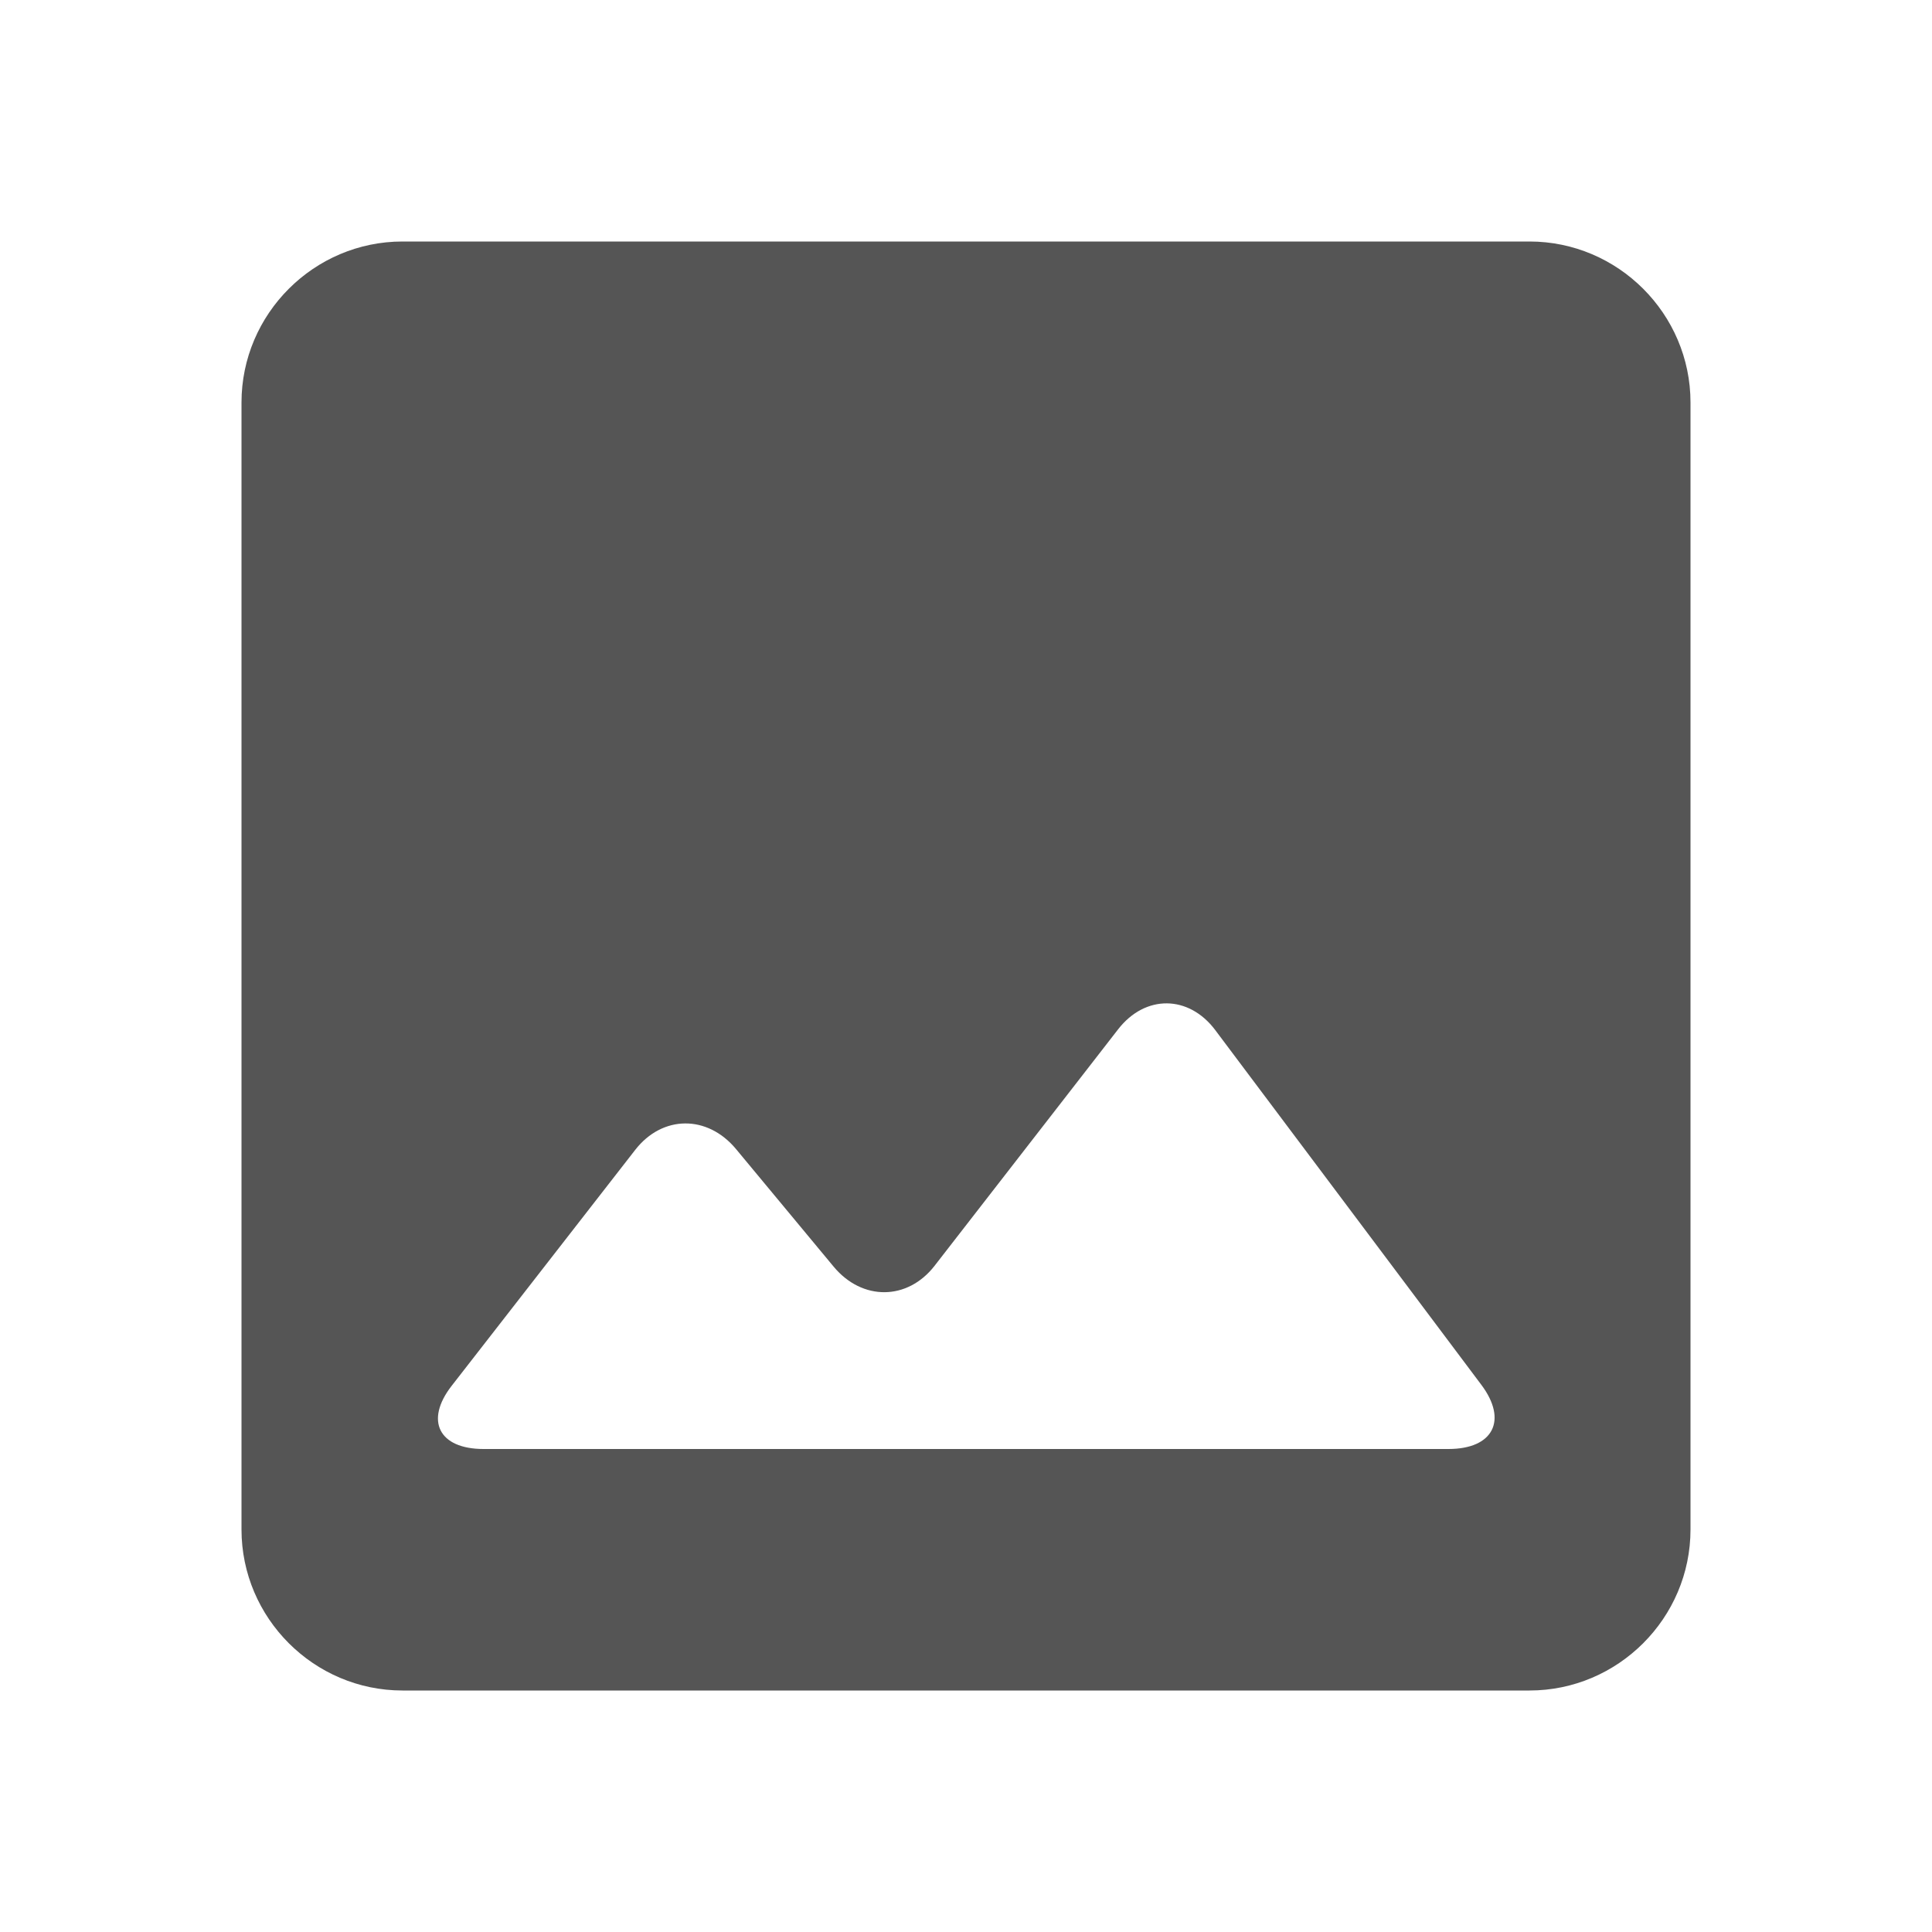
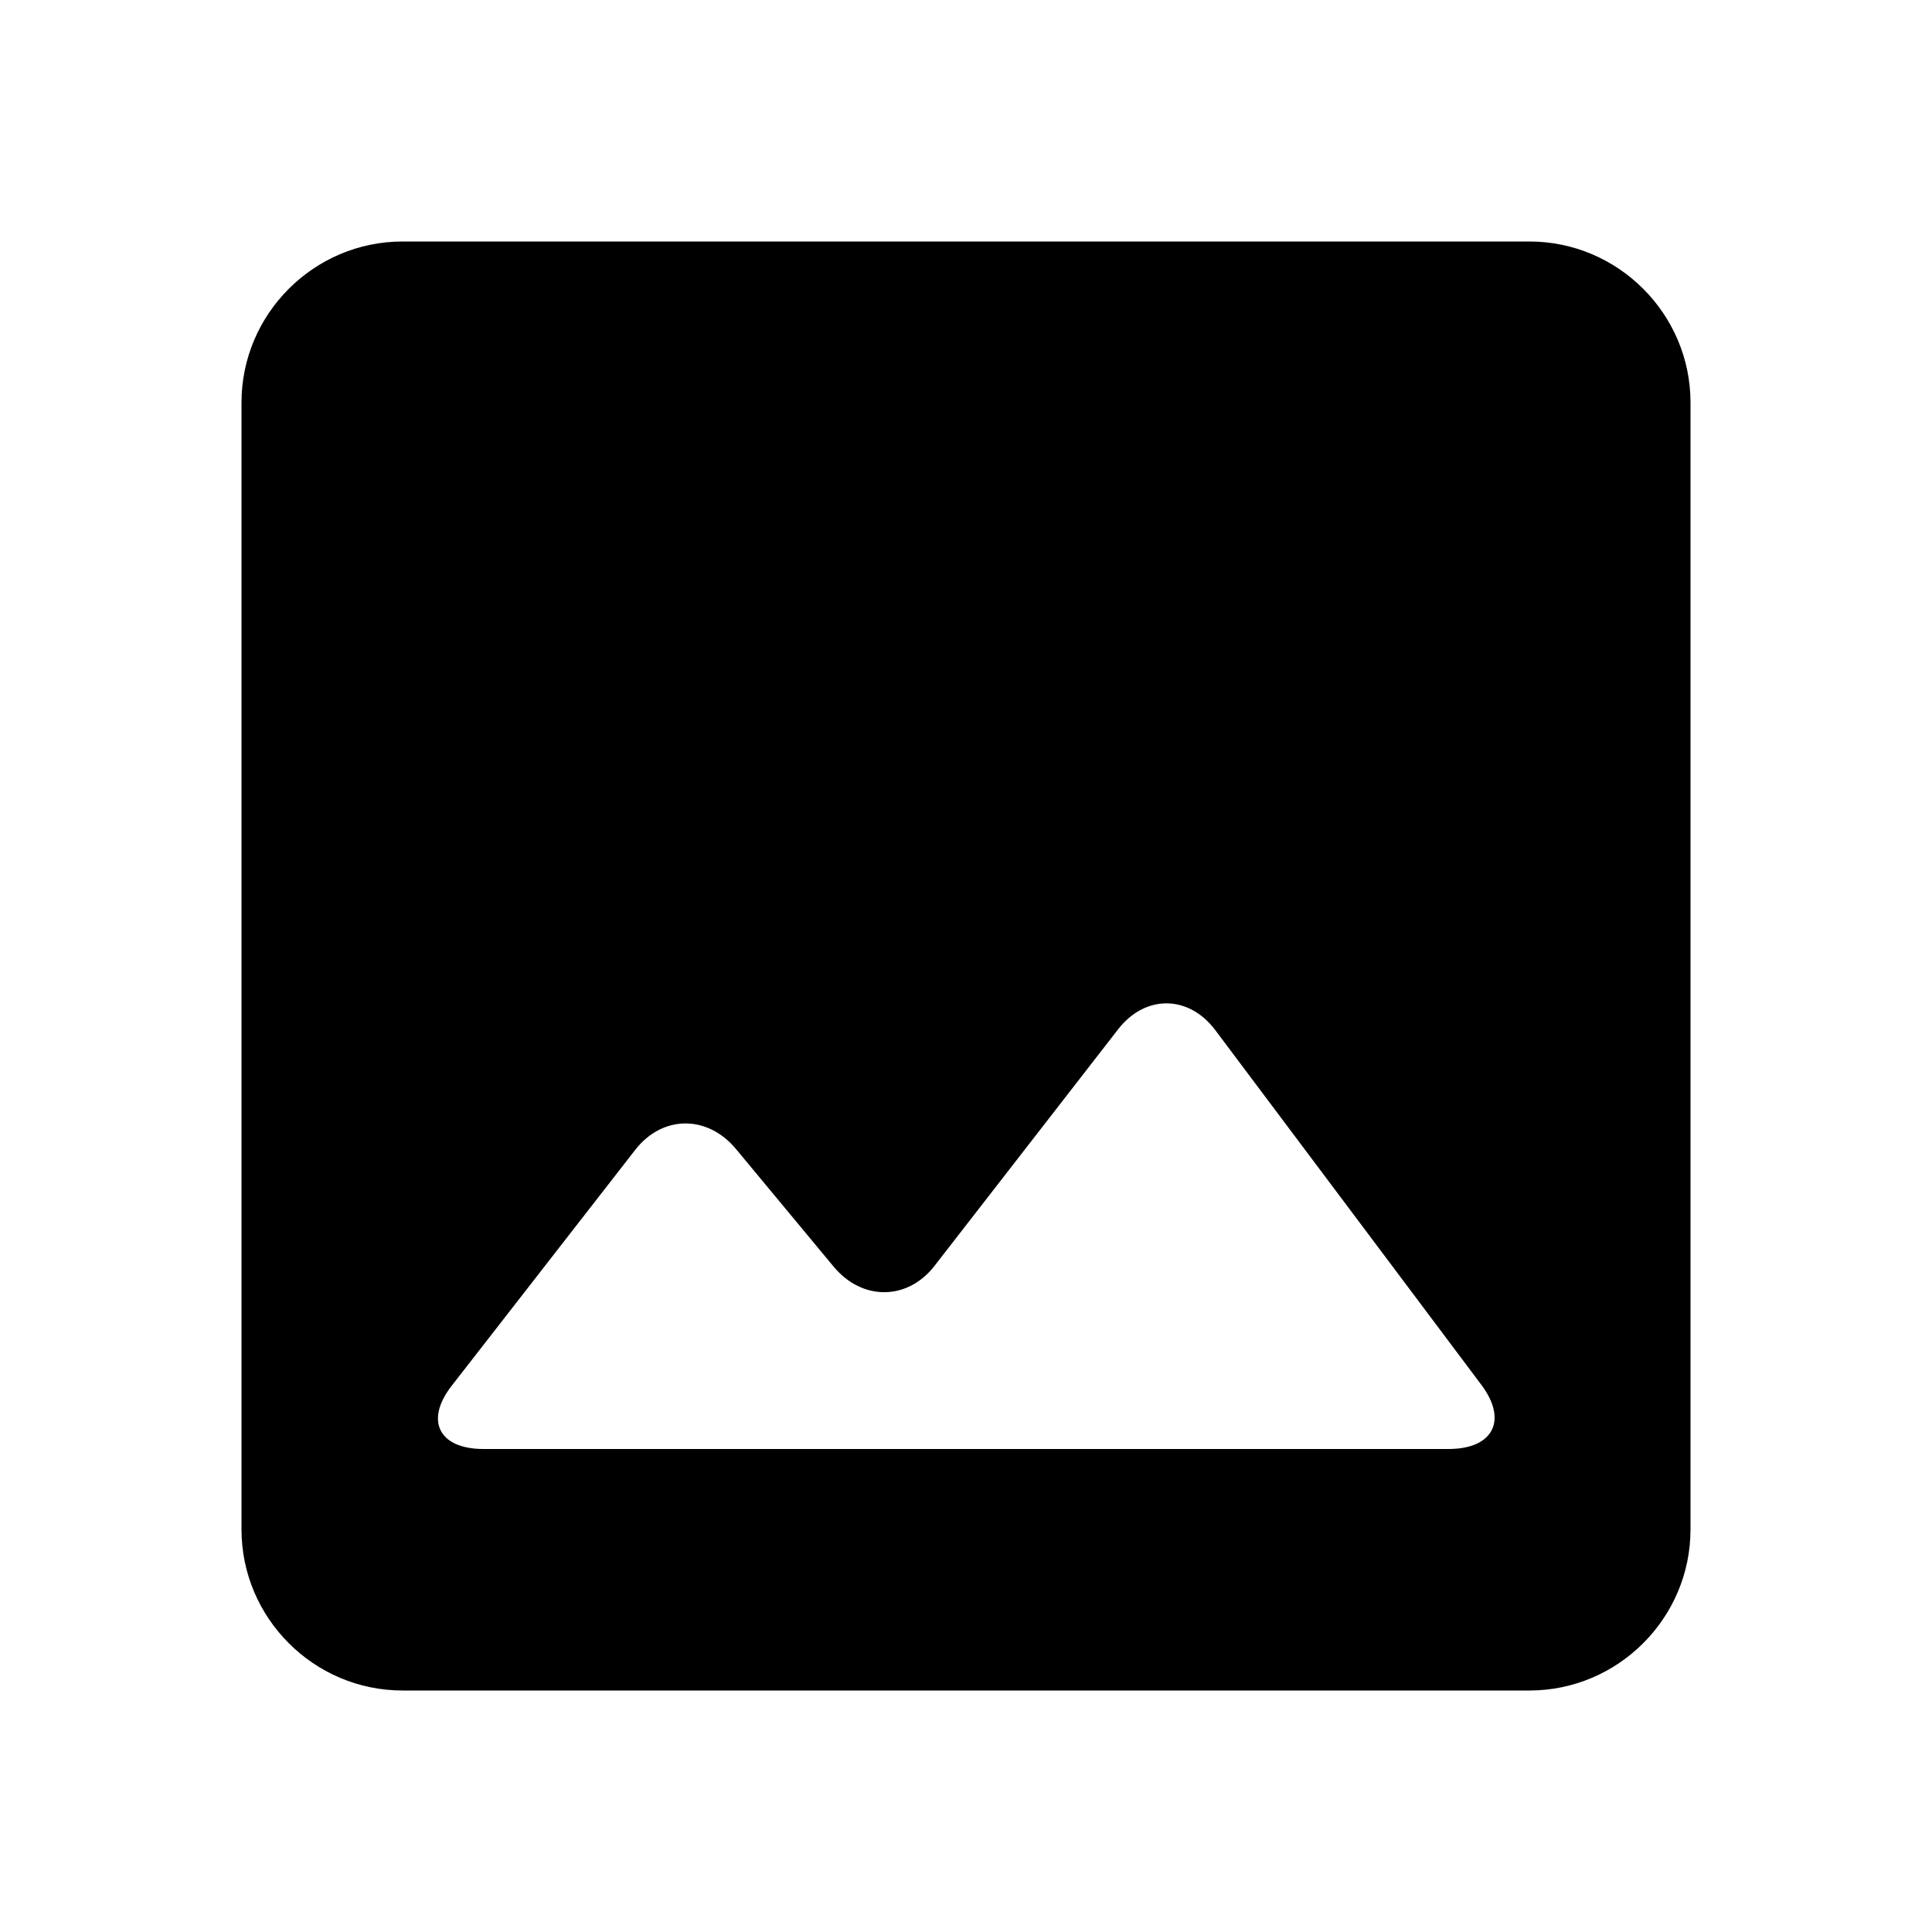
<svg xmlns="http://www.w3.org/2000/svg" version="1.1" width="24" height="24" viewBox="0 0 24 24">
-   <path fill="#555" d="M21 19v-14c0-1.1-0.9-2-2-2h-14c-1.1 0-2 0.9-2 2v14c0 1.1 0.9 2 2 2h14c1.1 0 2-0.9 2-2v0zM10.356 15.735c0.356 0.428 0.918 0.421 1.253-0.010l2.281-2.939c0.337-0.434 0.878-0.428 1.207 0.011l3.305 4.406c0.33 0.44 0.148 0.797-0.409 0.797h-11.986c-0.556 0-0.732-0.353-0.397-0.784l2.281-2.932c0.337-0.433 0.896-0.439 1.253-0.009l1.212 1.46z" />
+   <path d="M21 19v-14c0-1.1-0.9-2-2-2h-14c-1.1 0-2 0.9-2 2v14c0 1.1 0.9 2 2 2h14c1.1 0 2-0.9 2-2v0zM10.356 15.735c0.356 0.428 0.918 0.421 1.253-0.010l2.281-2.939c0.337-0.434 0.878-0.428 1.207 0.011l3.305 4.406c0.33 0.44 0.148 0.797-0.409 0.797h-11.986c-0.556 0-0.732-0.353-0.397-0.784l2.281-2.932c0.337-0.433 0.896-0.439 1.253-0.009l1.212 1.46z" />
</svg>
